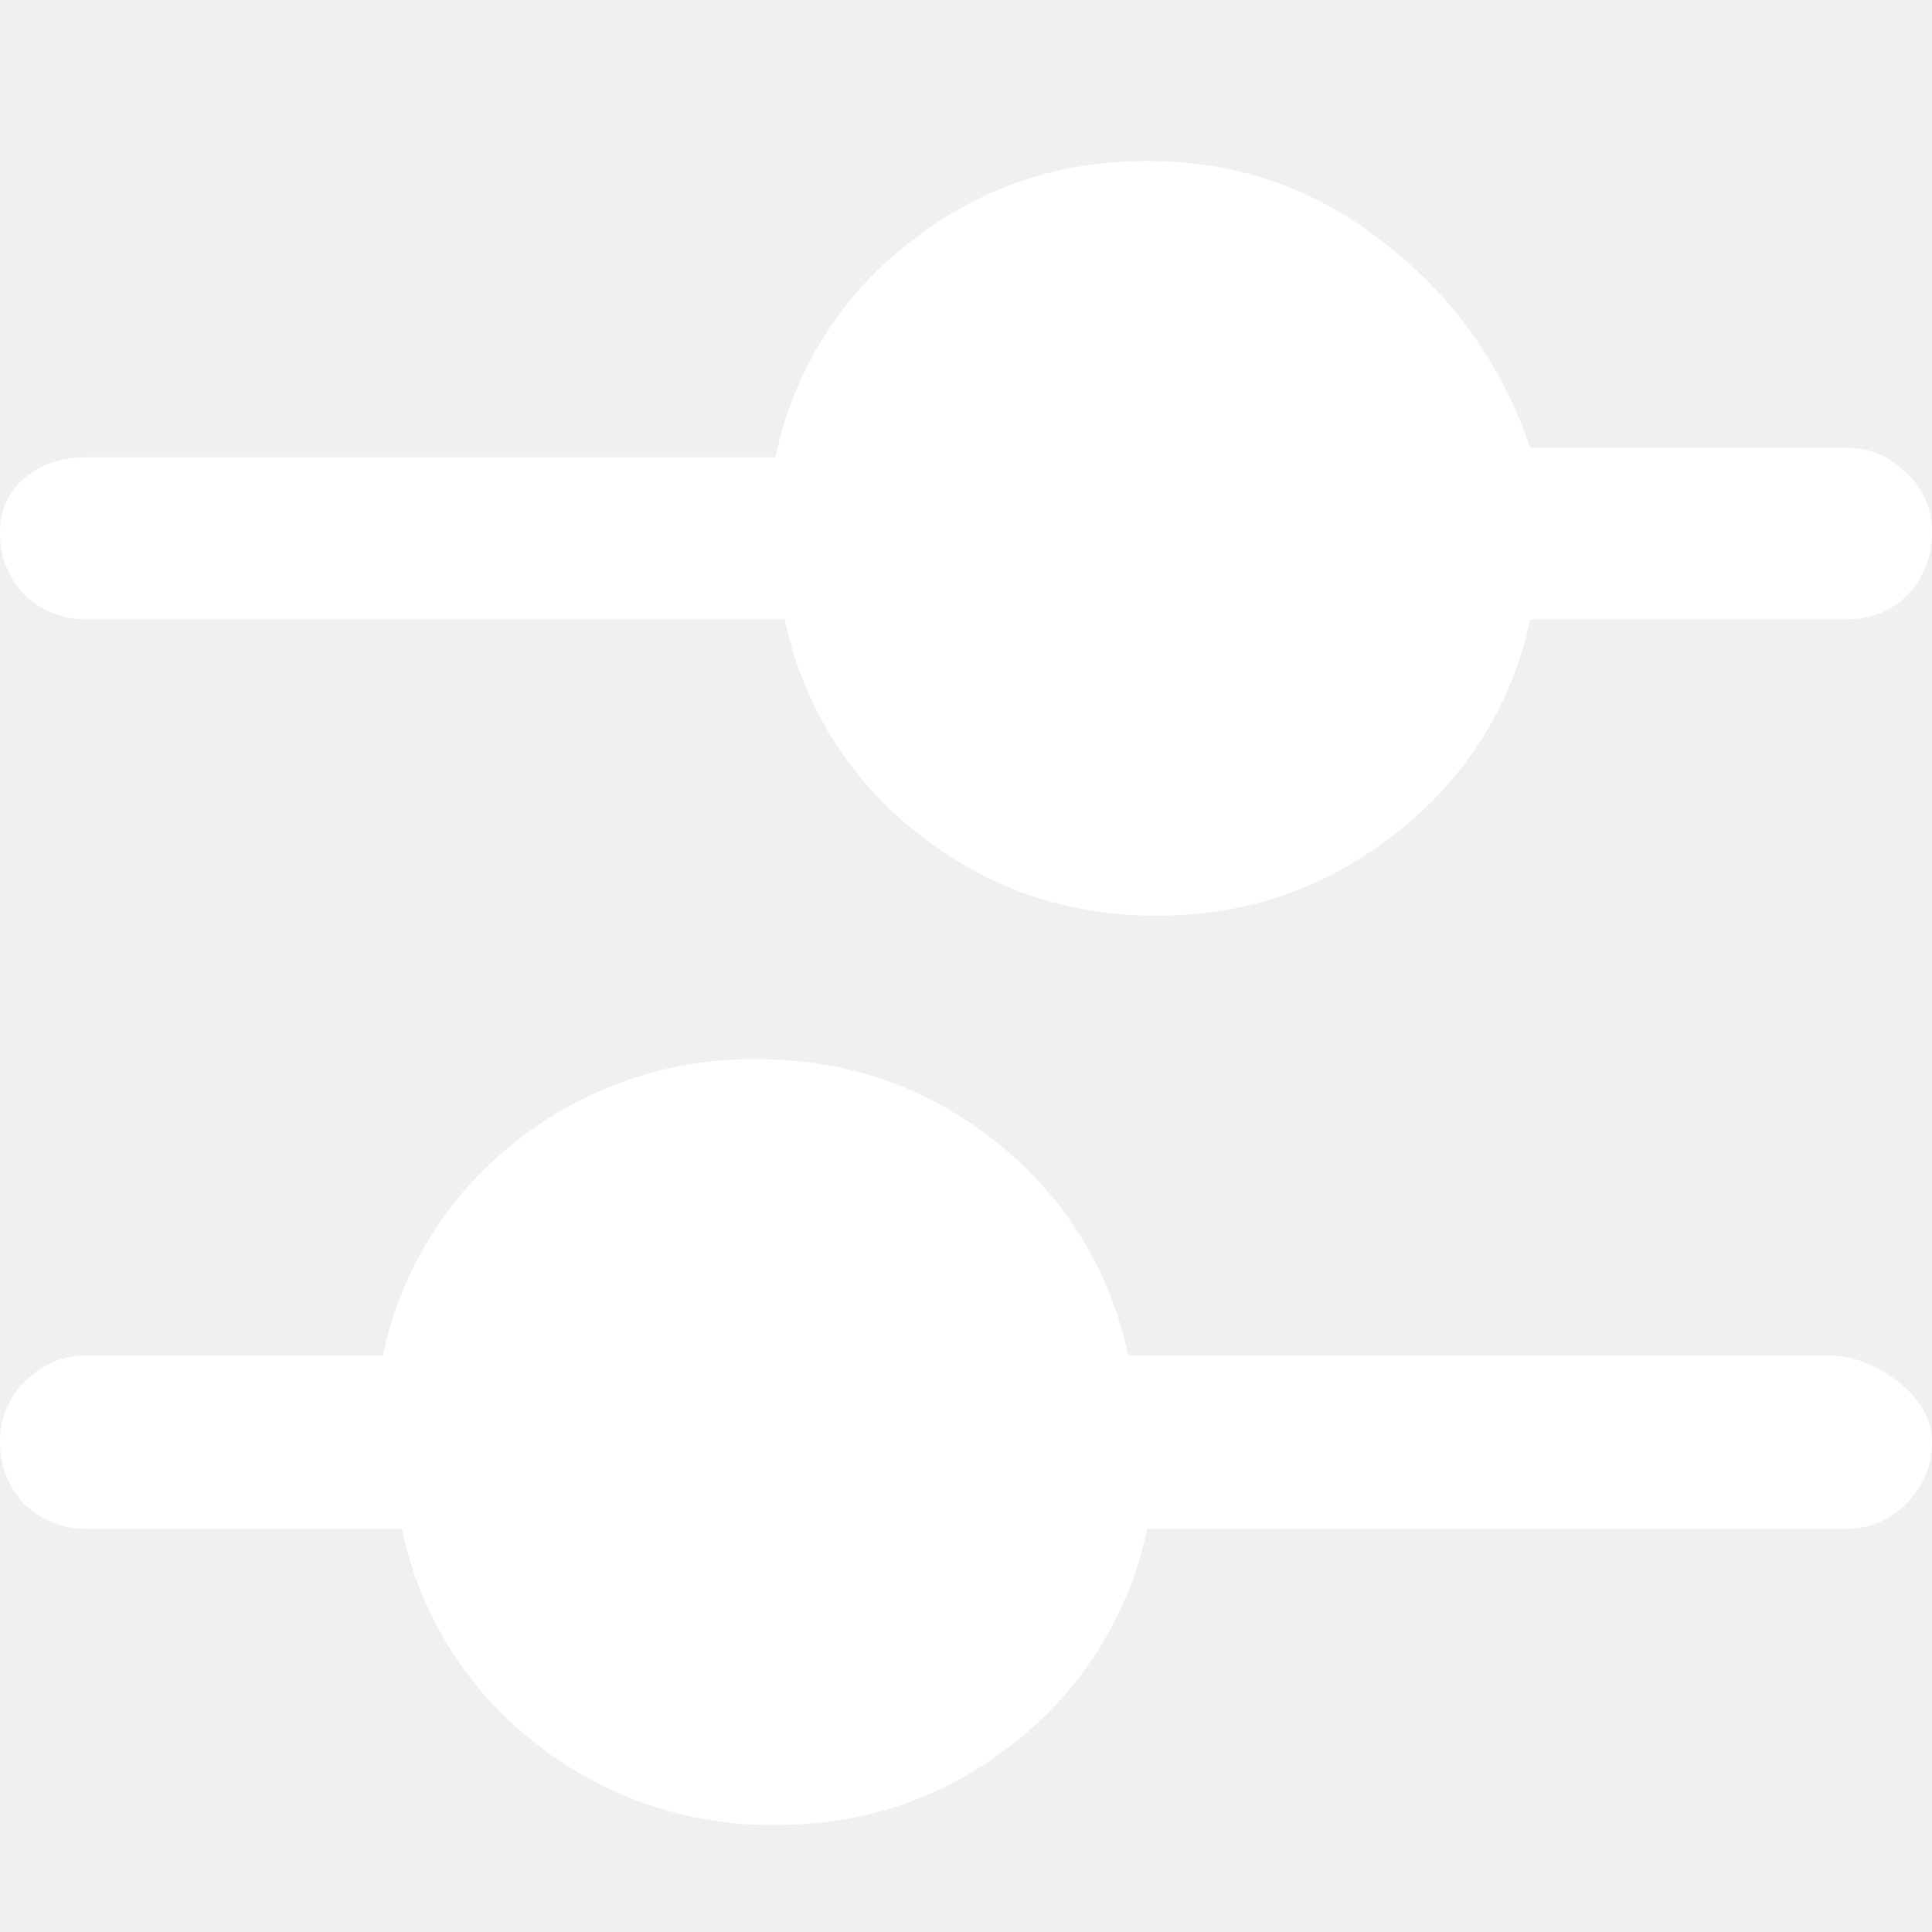
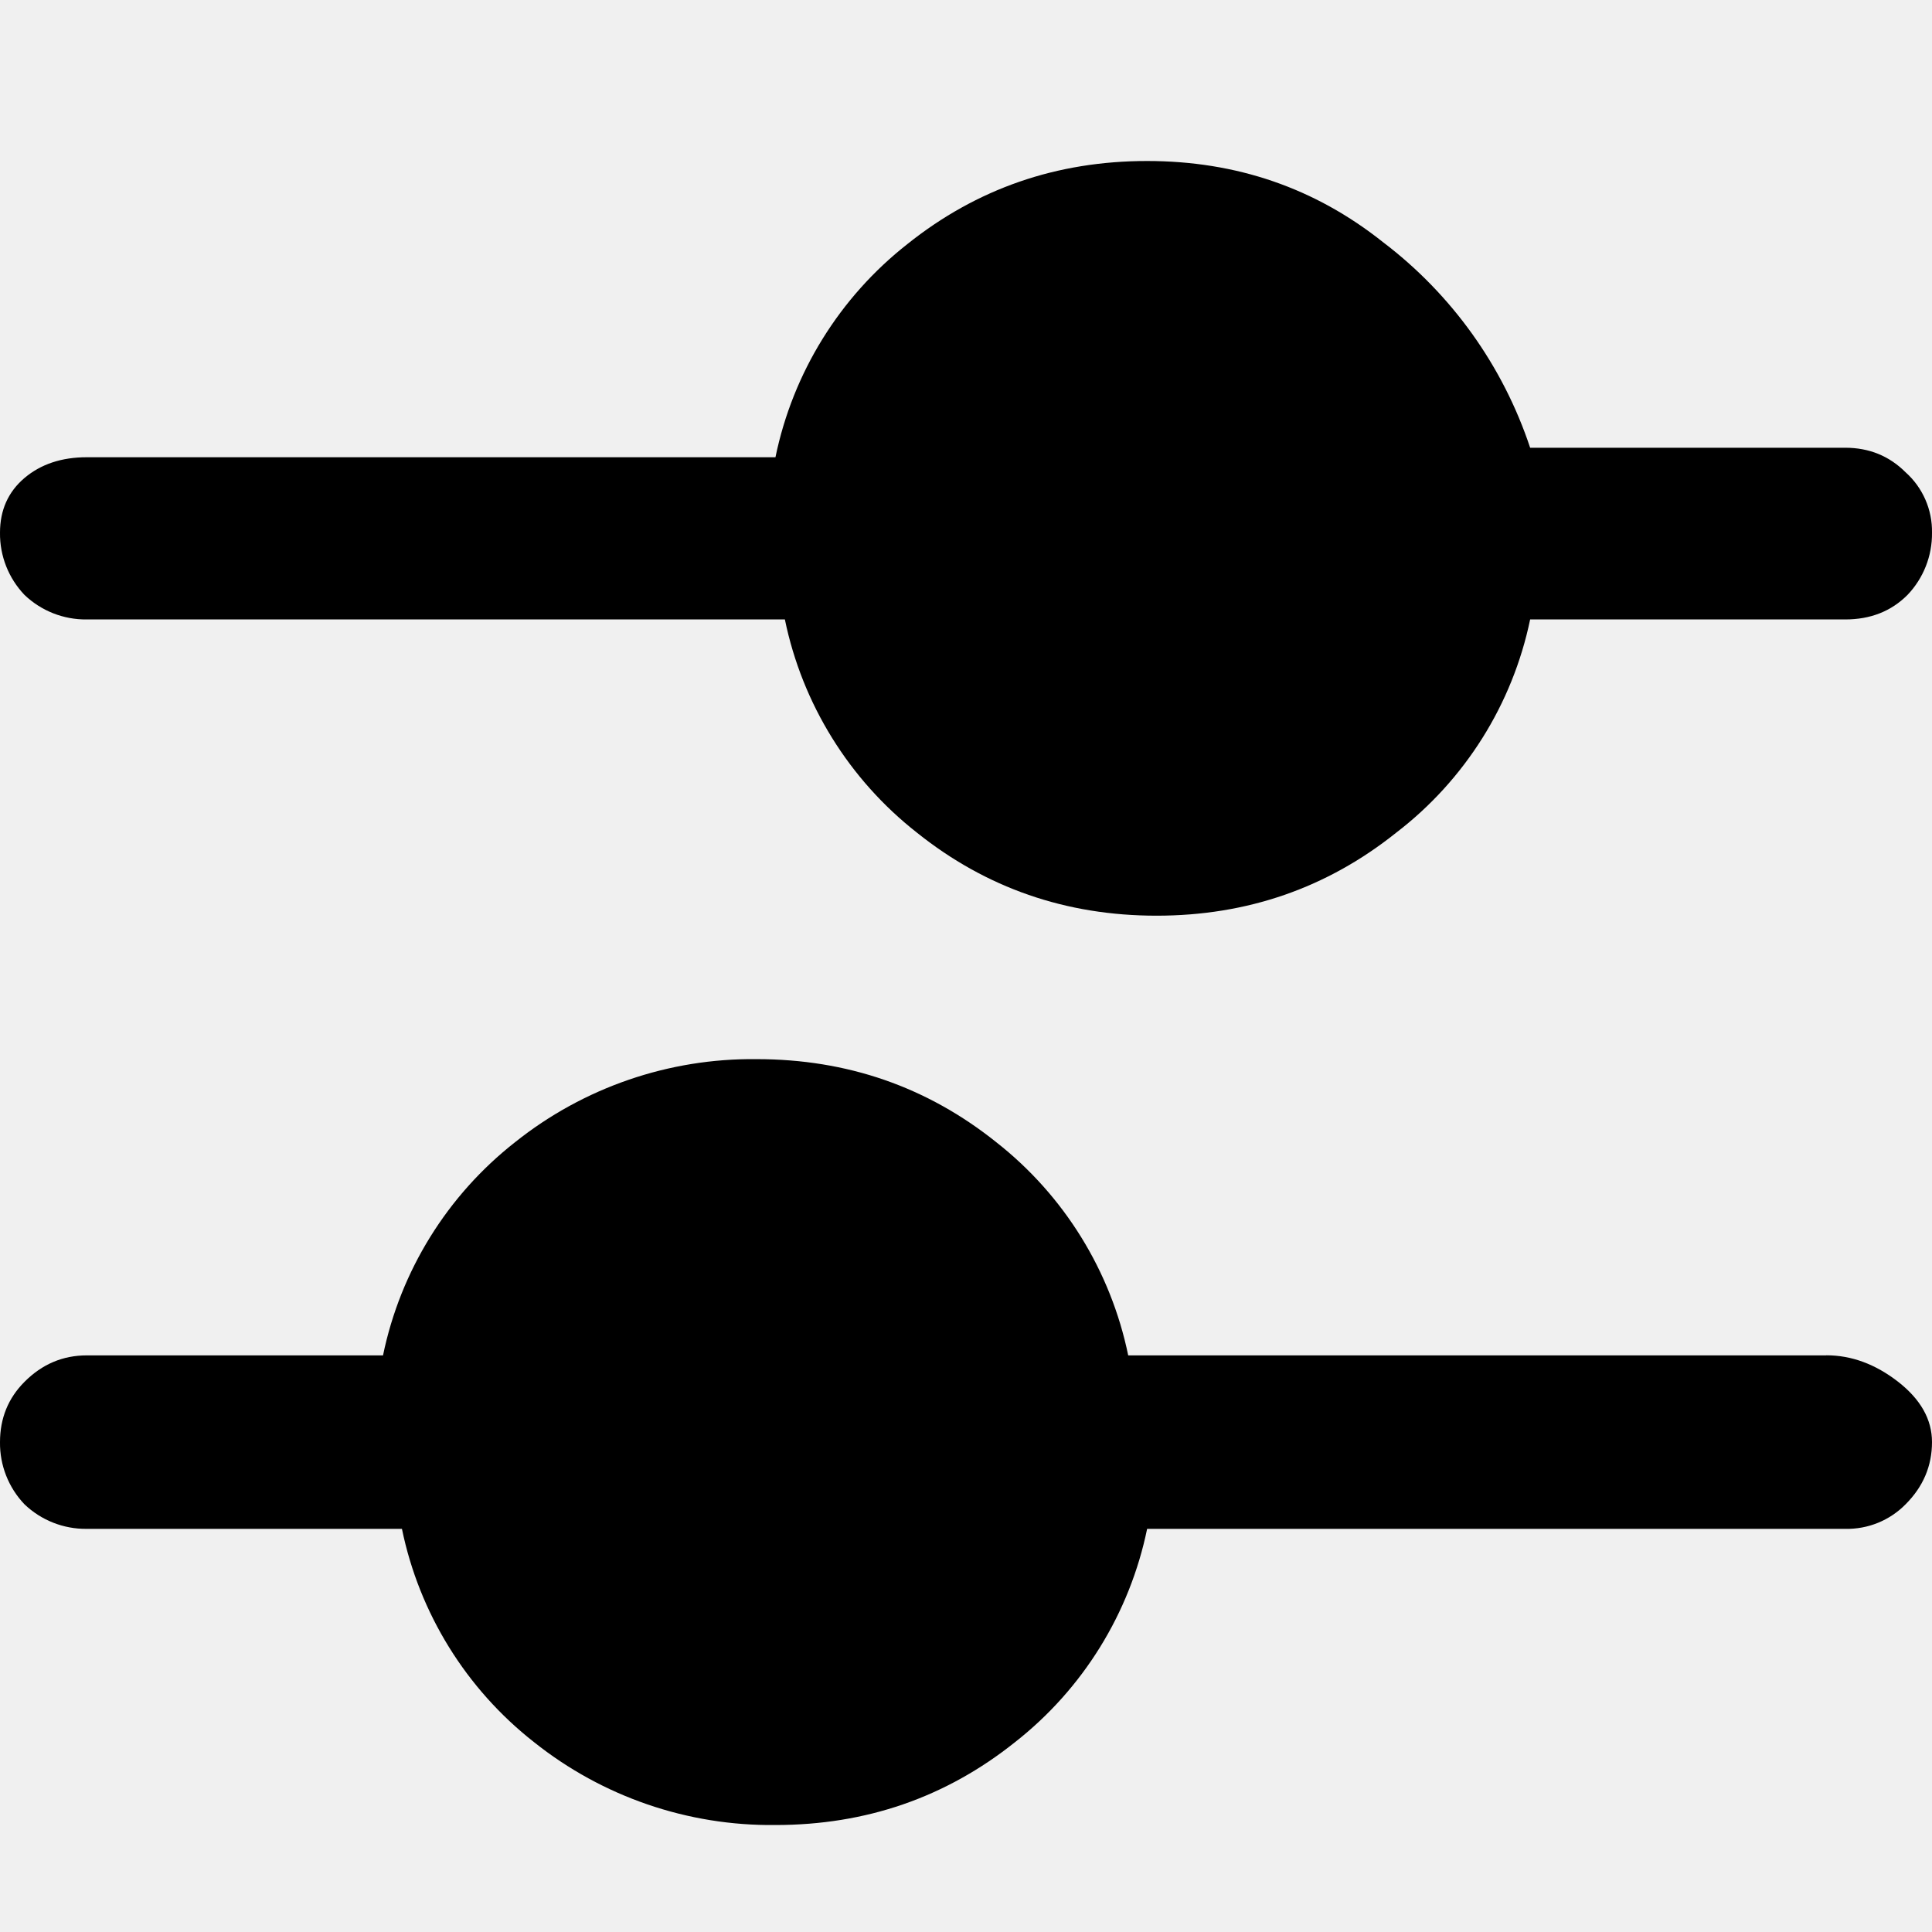
- <svg xmlns="http://www.w3.org/2000/svg" width="24" height="24" fill="none">
-   <path fill="#fff" d="M22.688 16.836c.312 0 .609.11.89.328.281.219.422.469.422.75 0 .297-.11.555-.328.773a1.02 1.02 0 0 1-.75.305H14.25a4.528 4.528 0 0 1-1.64 2.649c-.86.687-1.852 1.03-2.977 1.03a4.723 4.723 0 0 1-3-1.03 4.528 4.528 0 0 1-1.64-2.649H1.077a1.1 1.1 0 0 1-.773-.305A1.1 1.1 0 0 1 0 17.915c0-.297.102-.547.305-.75.218-.219.476-.328.773-.328h3.68a4.528 4.528 0 0 1 1.64-2.648 4.723 4.723 0 0 1 3-1.032c1.125 0 2.118.344 2.977 1.031a4.528 4.528 0 0 1 1.64 2.649h8.672ZM0 6.617c0-.281.102-.508.305-.68.203-.171.46-.257.773-.257h8.555a4.528 4.528 0 0 1 1.64-2.649C12.133 2.344 13.125 2 14.25 2c1.11 0 2.086.336 2.93 1.008a5.308 5.308 0 0 1 1.828 2.554h3.914c.297 0 .547.102.75.305a.983.983 0 0 1 .328.75 1.1 1.1 0 0 1-.305.774c-.203.203-.46.304-.773.304h-3.914a4.488 4.488 0 0 1-1.664 2.649c-.86.687-1.852 1.031-2.977 1.031-1.125 0-2.117-.344-2.976-1.031A4.528 4.528 0 0 1 9.75 7.695H1.078a1.1 1.1 0 0 1-.773-.304A1.1 1.1 0 0 1 0 6.617Z" />
+ <svg xmlns="http://www.w3.org/2000/svg" width="24" height="24" fill="currentColor">
+   <path fill="currentColor" d="M22.688 16.836c.312 0 .609.11.89.328.281.219.422.469.422.75 0 .297-.11.555-.328.773a1.02 1.02 0 0 1-.75.305H14.25a4.528 4.528 0 0 1-1.64 2.649c-.86.687-1.852 1.03-2.977 1.03a4.723 4.723 0 0 1-3-1.03 4.528 4.528 0 0 1-1.64-2.649H1.077a1.1 1.1 0 0 1-.773-.305A1.1 1.1 0 0 1 0 17.915c0-.297.102-.547.305-.75.218-.219.476-.328.773-.328h3.68a4.528 4.528 0 0 1 1.64-2.648 4.723 4.723 0 0 1 3-1.032c1.125 0 2.118.344 2.977 1.031a4.528 4.528 0 0 1 1.64 2.649h8.672ZM0 6.617c0-.281.102-.508.305-.68.203-.171.46-.257.773-.257h8.555a4.528 4.528 0 0 1 1.64-2.649C12.133 2.344 13.125 2 14.25 2c1.11 0 2.086.336 2.93 1.008a5.308 5.308 0 0 1 1.828 2.554h3.914c.297 0 .547.102.75.305a.983.983 0 0 1 .328.75 1.1 1.1 0 0 1-.305.774c-.203.203-.46.304-.773.304h-3.914a4.488 4.488 0 0 1-1.664 2.649c-.86.687-1.852 1.031-2.977 1.031-1.125 0-2.117-.344-2.976-1.031A4.528 4.528 0 0 1 9.75 7.695H1.078a1.1 1.1 0 0 1-.773-.304A1.1 1.1 0 0 1 0 6.617Z" />
</svg>
